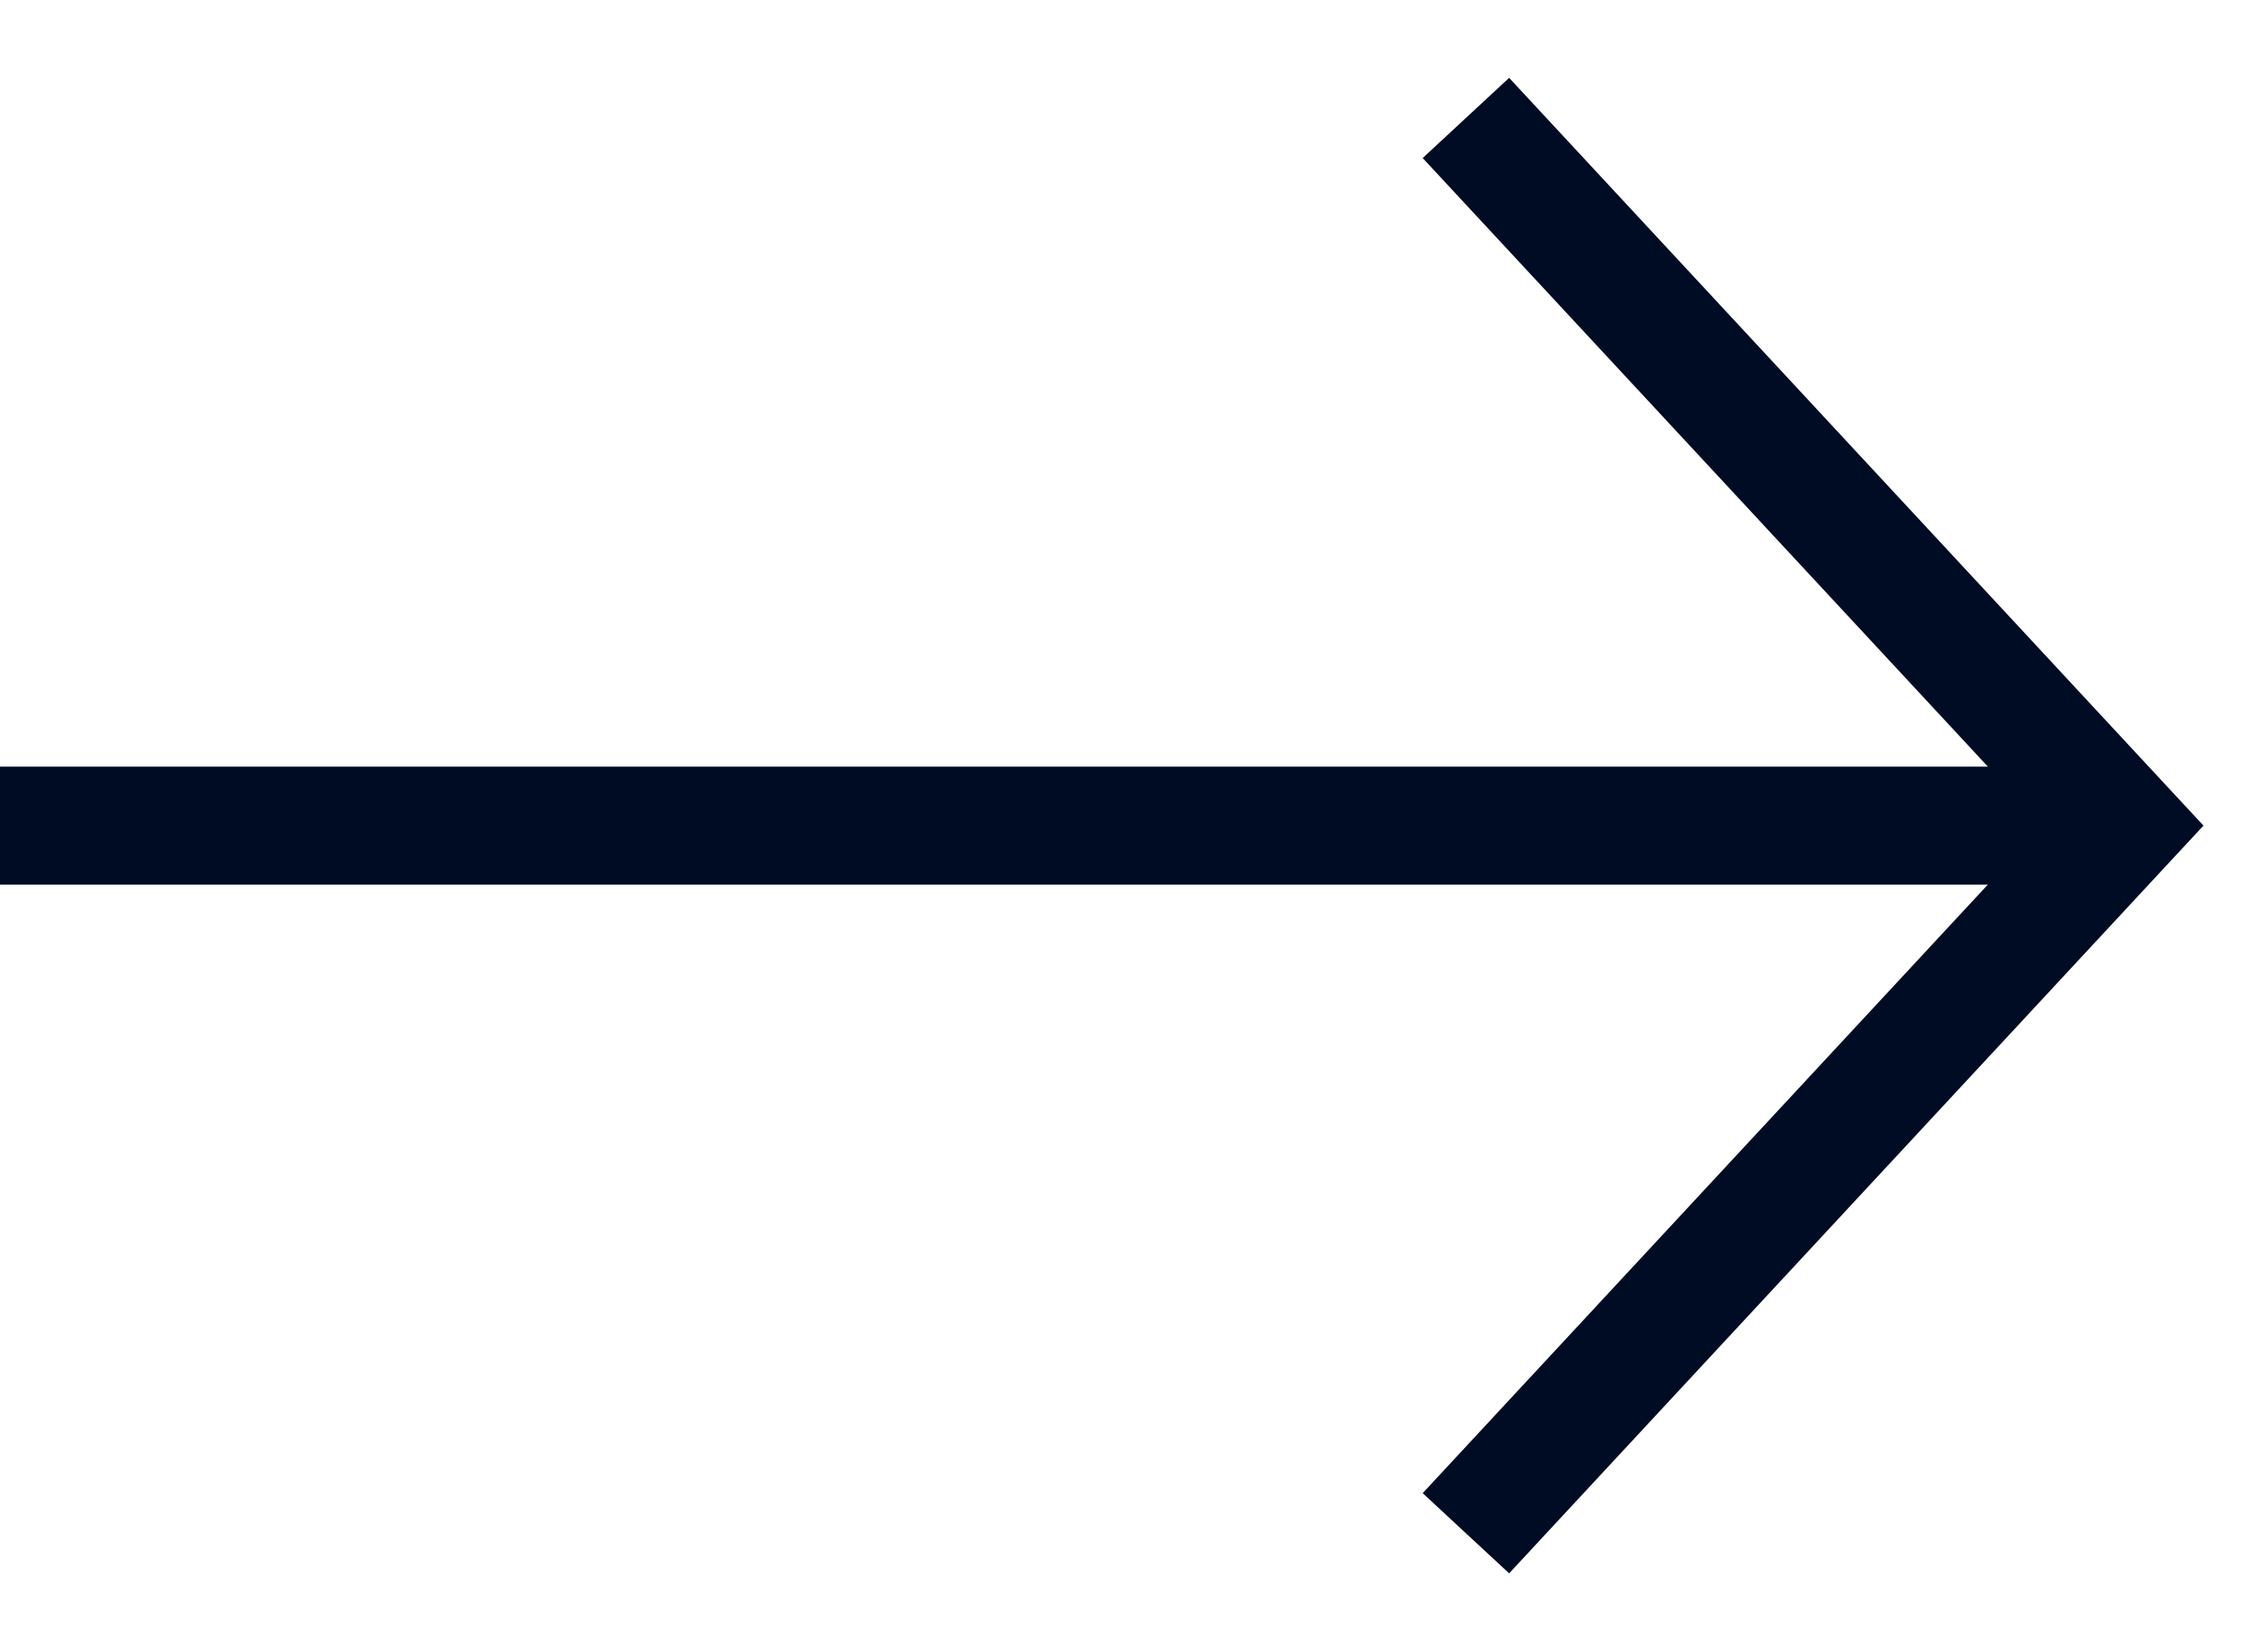
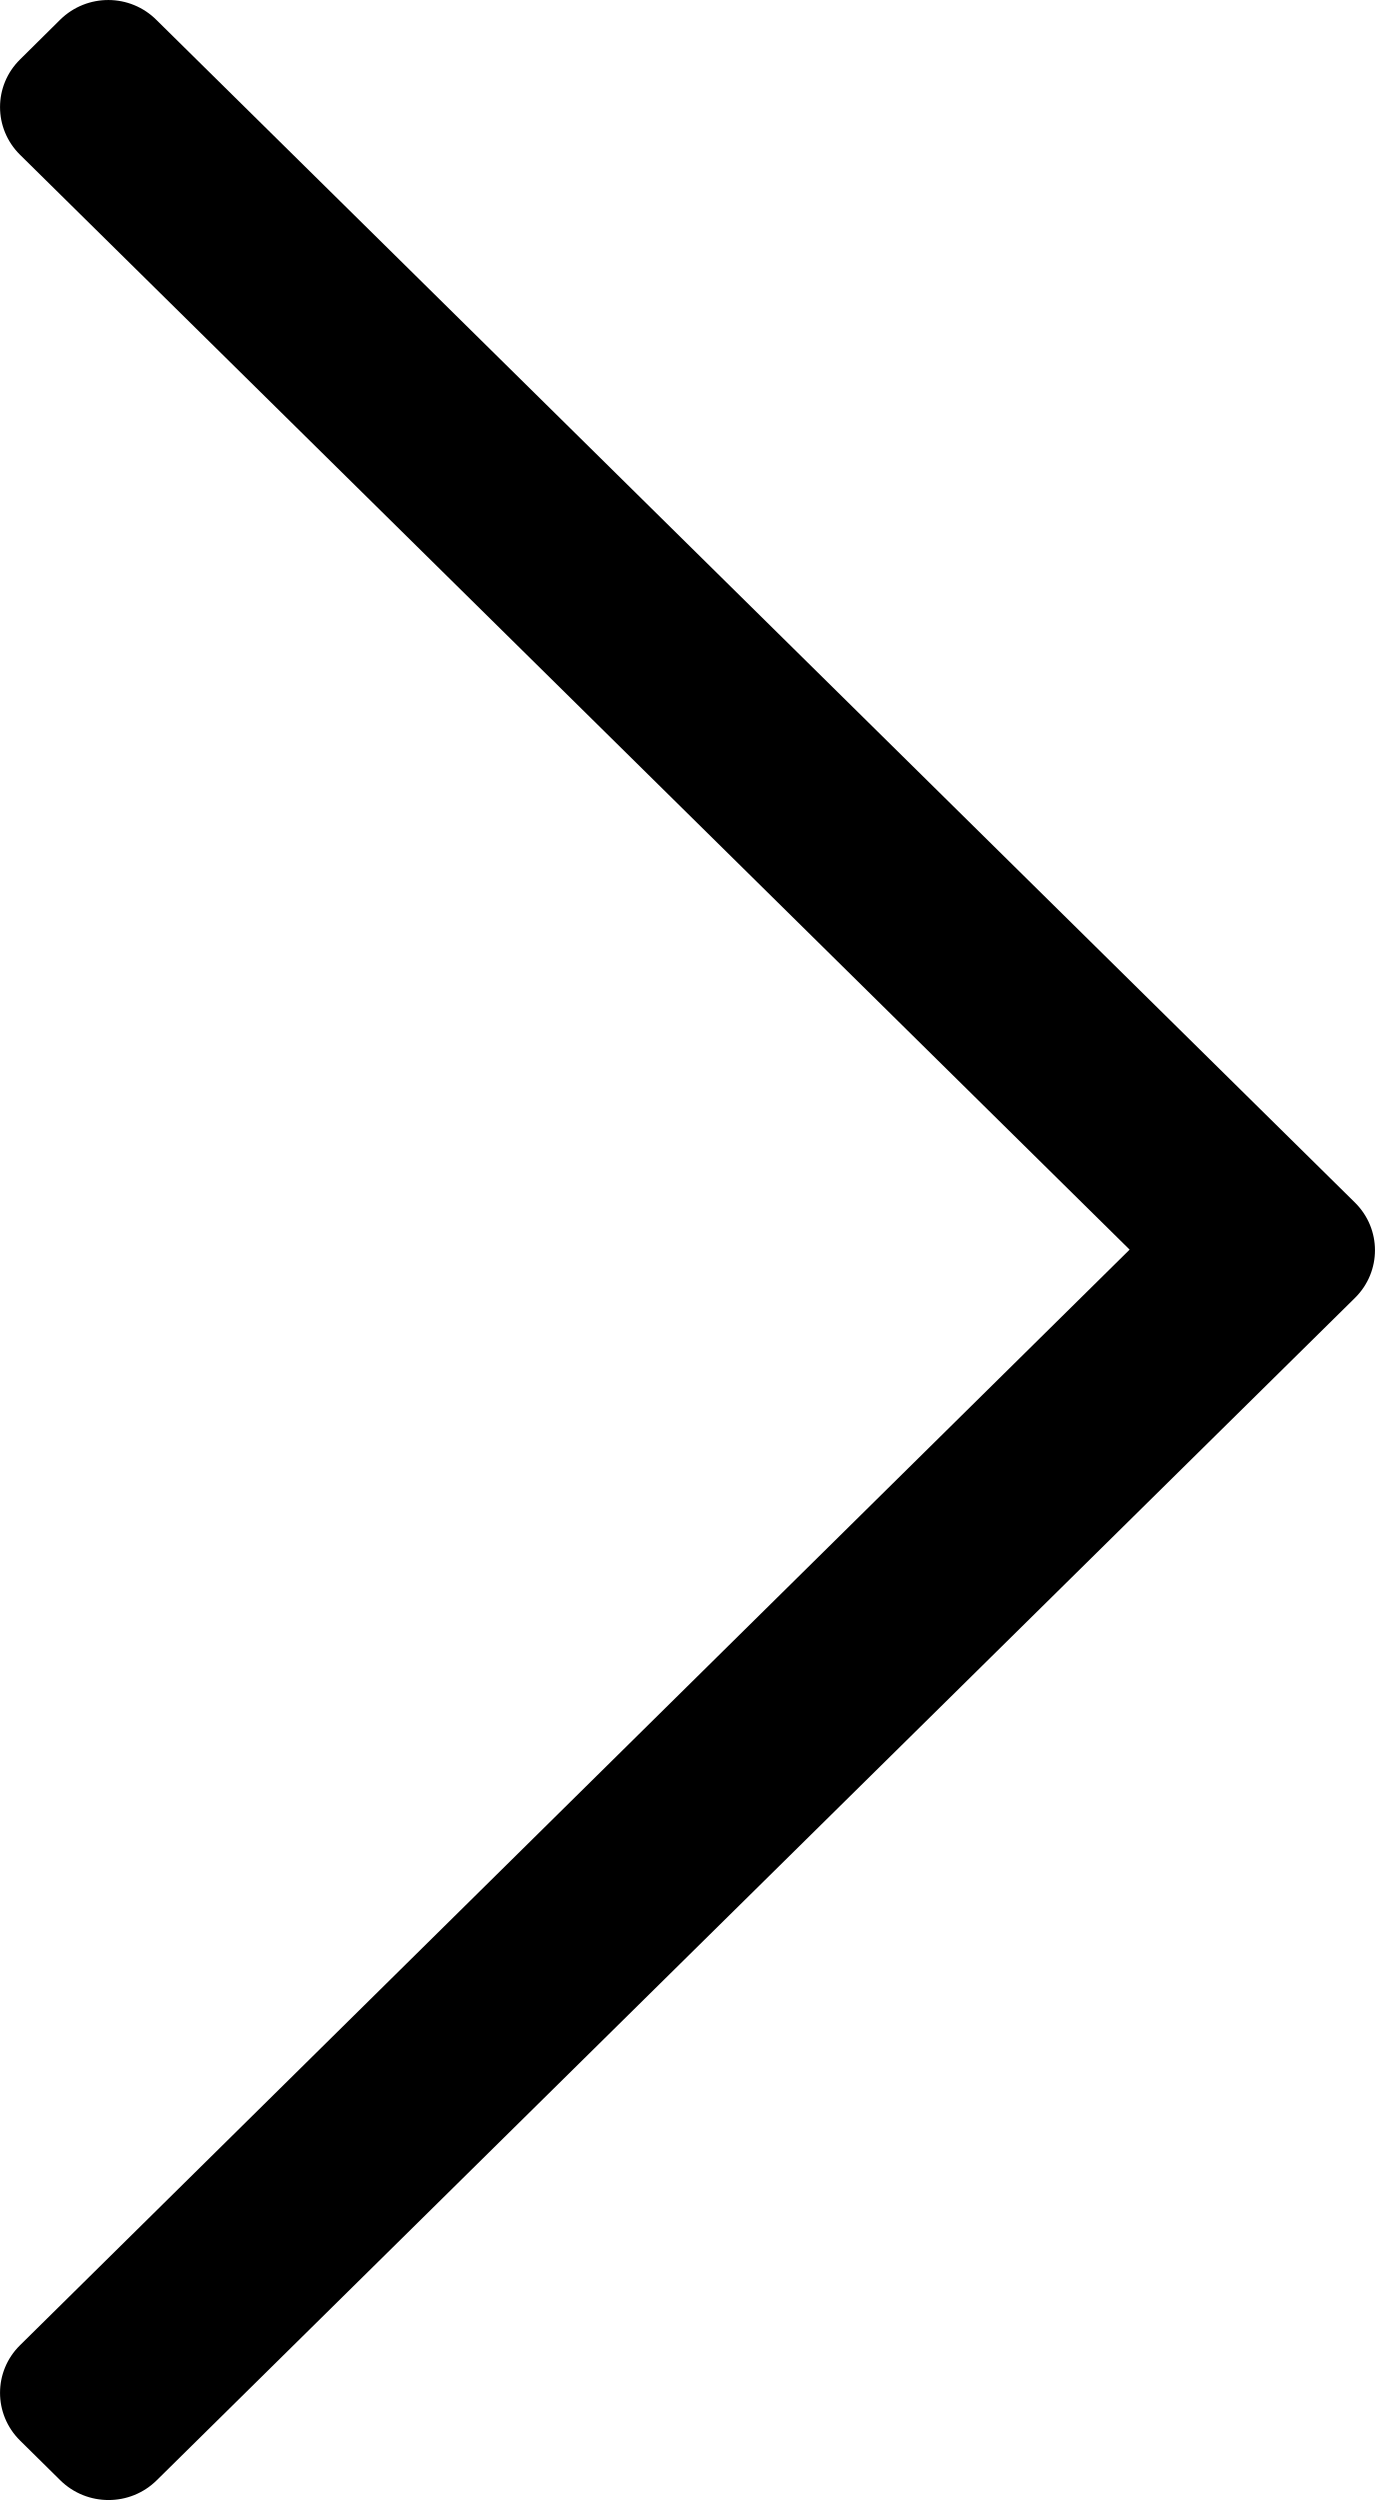
- <svg xmlns="http://www.w3.org/2000/svg" xmlns:xlink="http://www.w3.org/1999/xlink" width="19" height="14">
-   <use fill="#000C24" transform="translate(0 1)" xlink:href="#path0_stroke" />
-   <defs>
-     <path id="path0_stroke" d="M18 6l.366.34.316-.34-.316-.34L18 6zM0 6.5h18v-1H0v1zm18.366-.84l-5.571-6-.733.68 5.572 6 .732-.68zm-.732 0l-5.572 6 .733.68 5.571-6-.732-.68z" />
-   </defs>
+ <svg xmlns="http://www.w3.org/2000/svg" width="11" height="20" viewBox="0 0 11 20" fill="none">
+   <path d="M0.482 0.157L0.16 0.476C-0.053 0.686 -0.053 1.027 0.16 1.238L9.037 9.997L0.16 18.762C-0.053 18.972 -0.053 19.313 0.16 19.524L0.482 19.842C0.696 20.053 1.041 20.053 1.254 19.842L10.84 10.383C11.053 10.172 11.053 9.832 10.84 9.621L1.254 0.162C1.041 -0.053 0.696 -0.053 0.482 0.157Z" fill="black" />
</svg>
